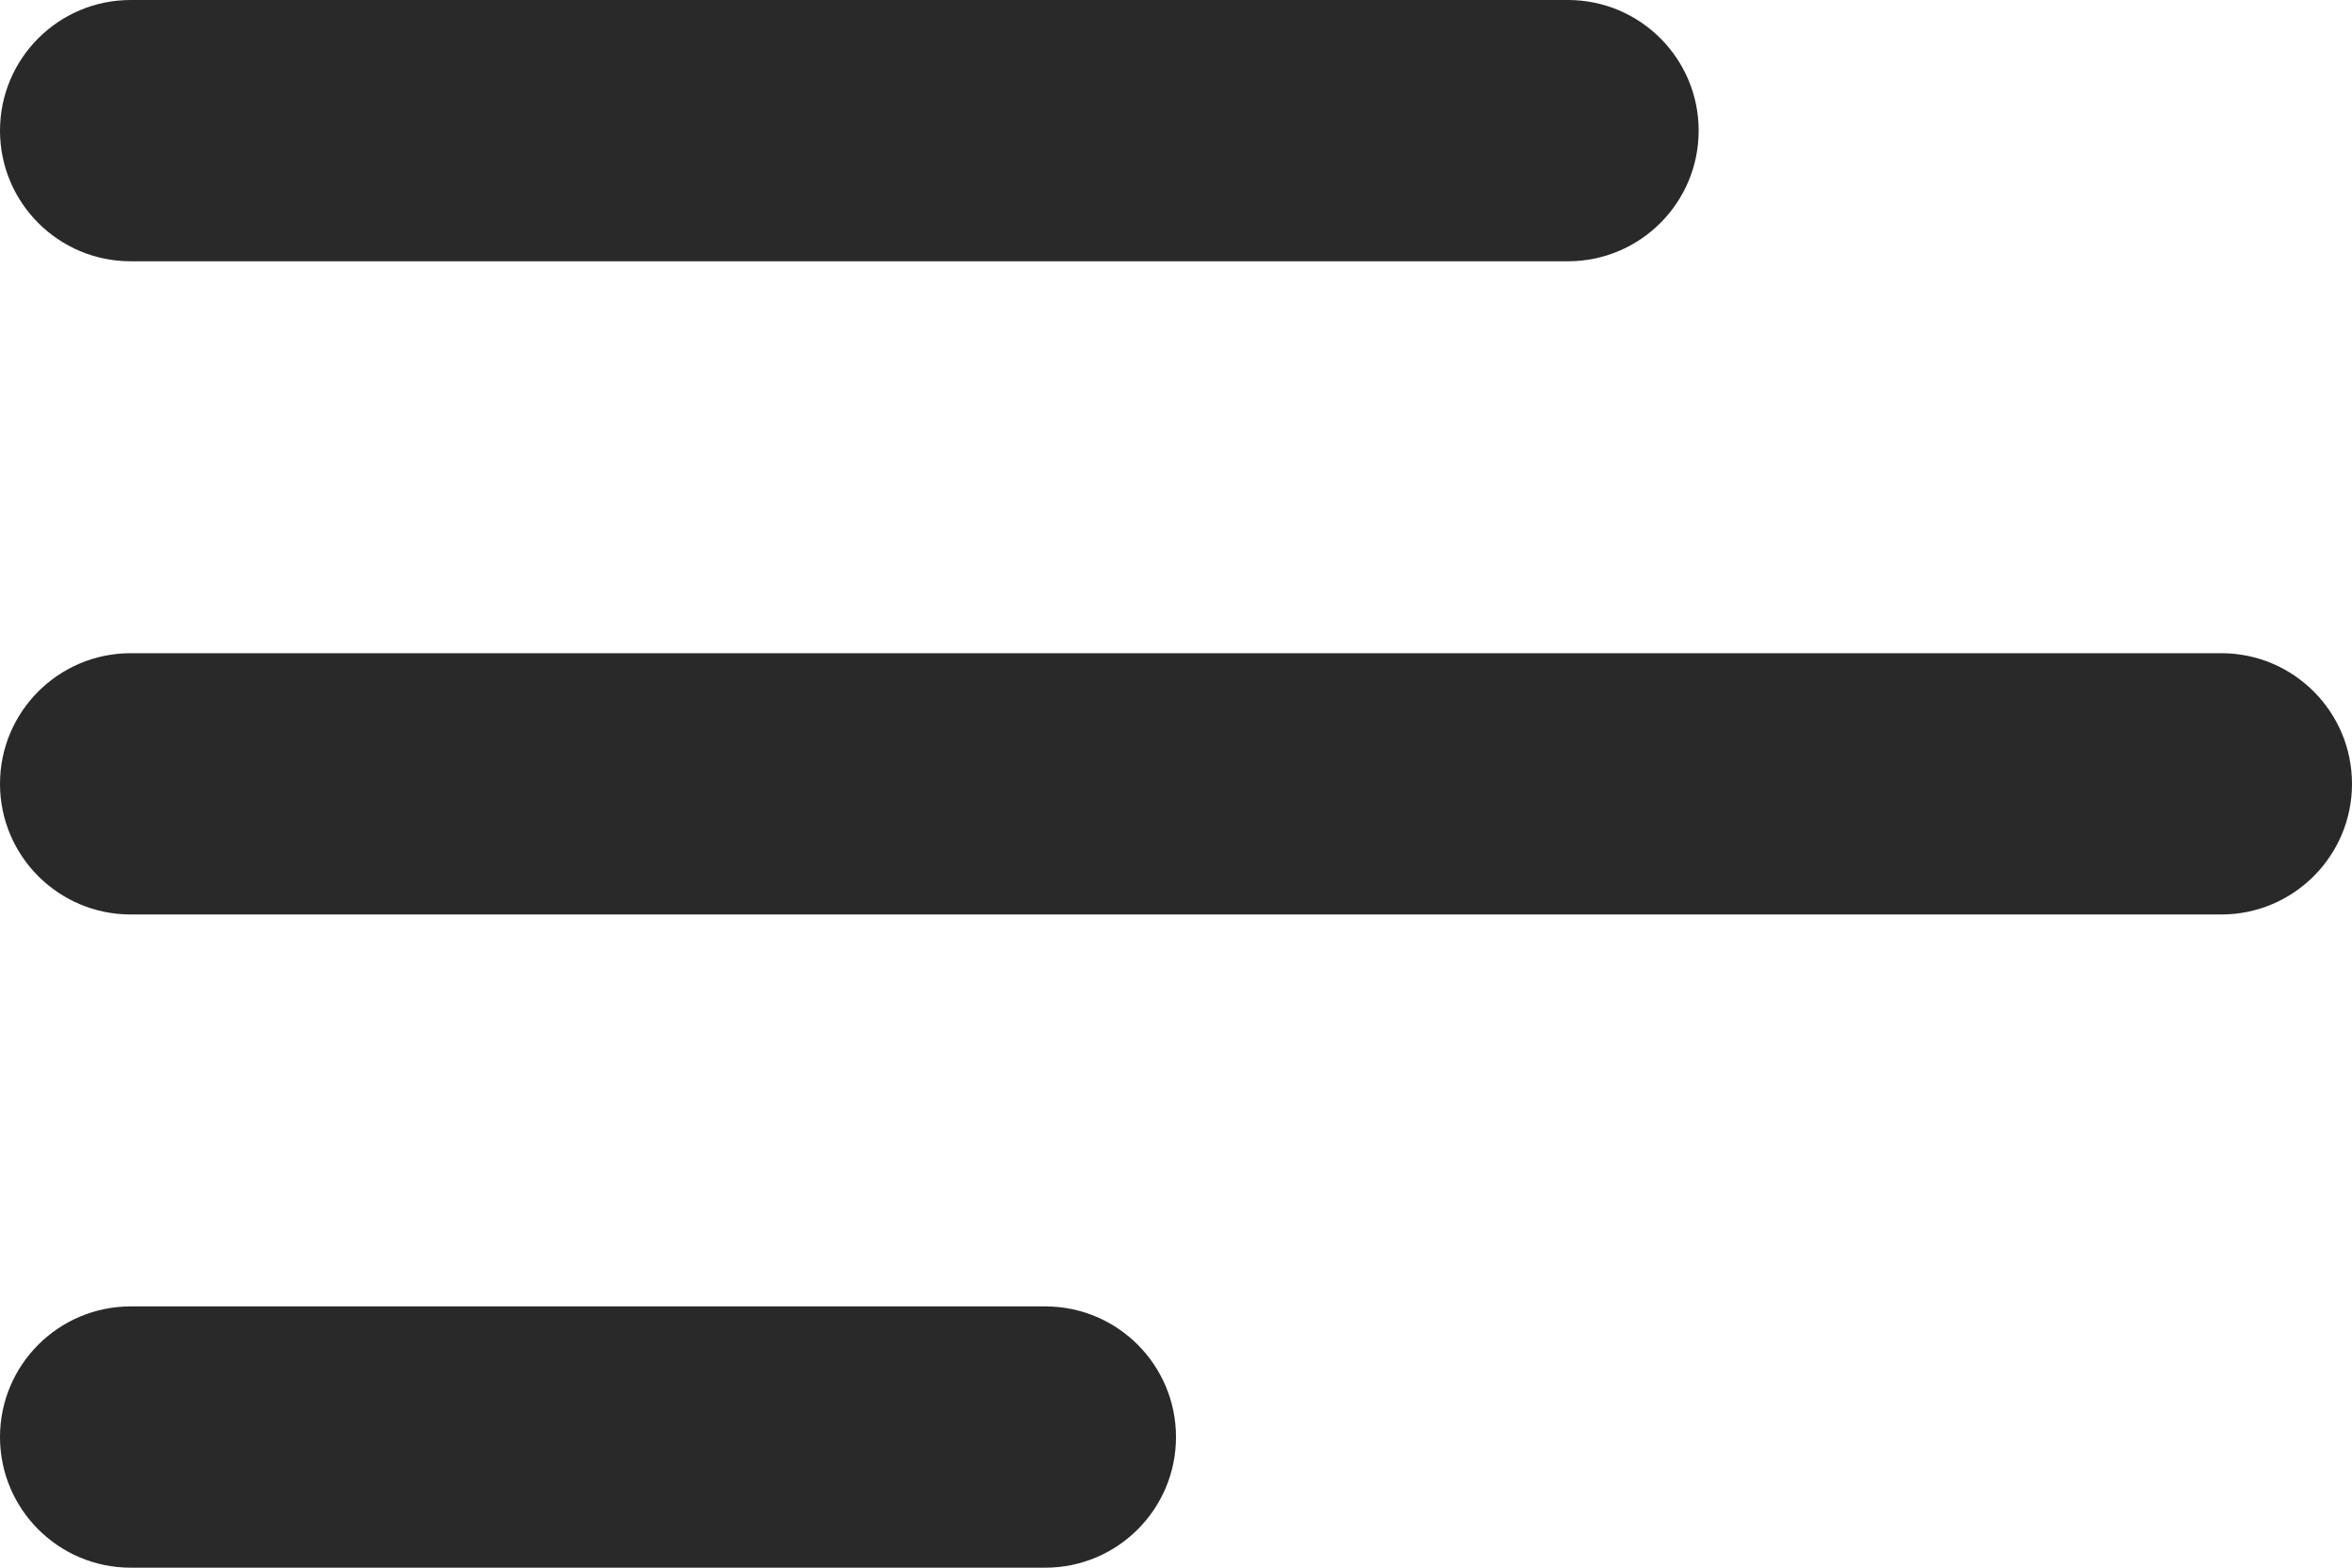
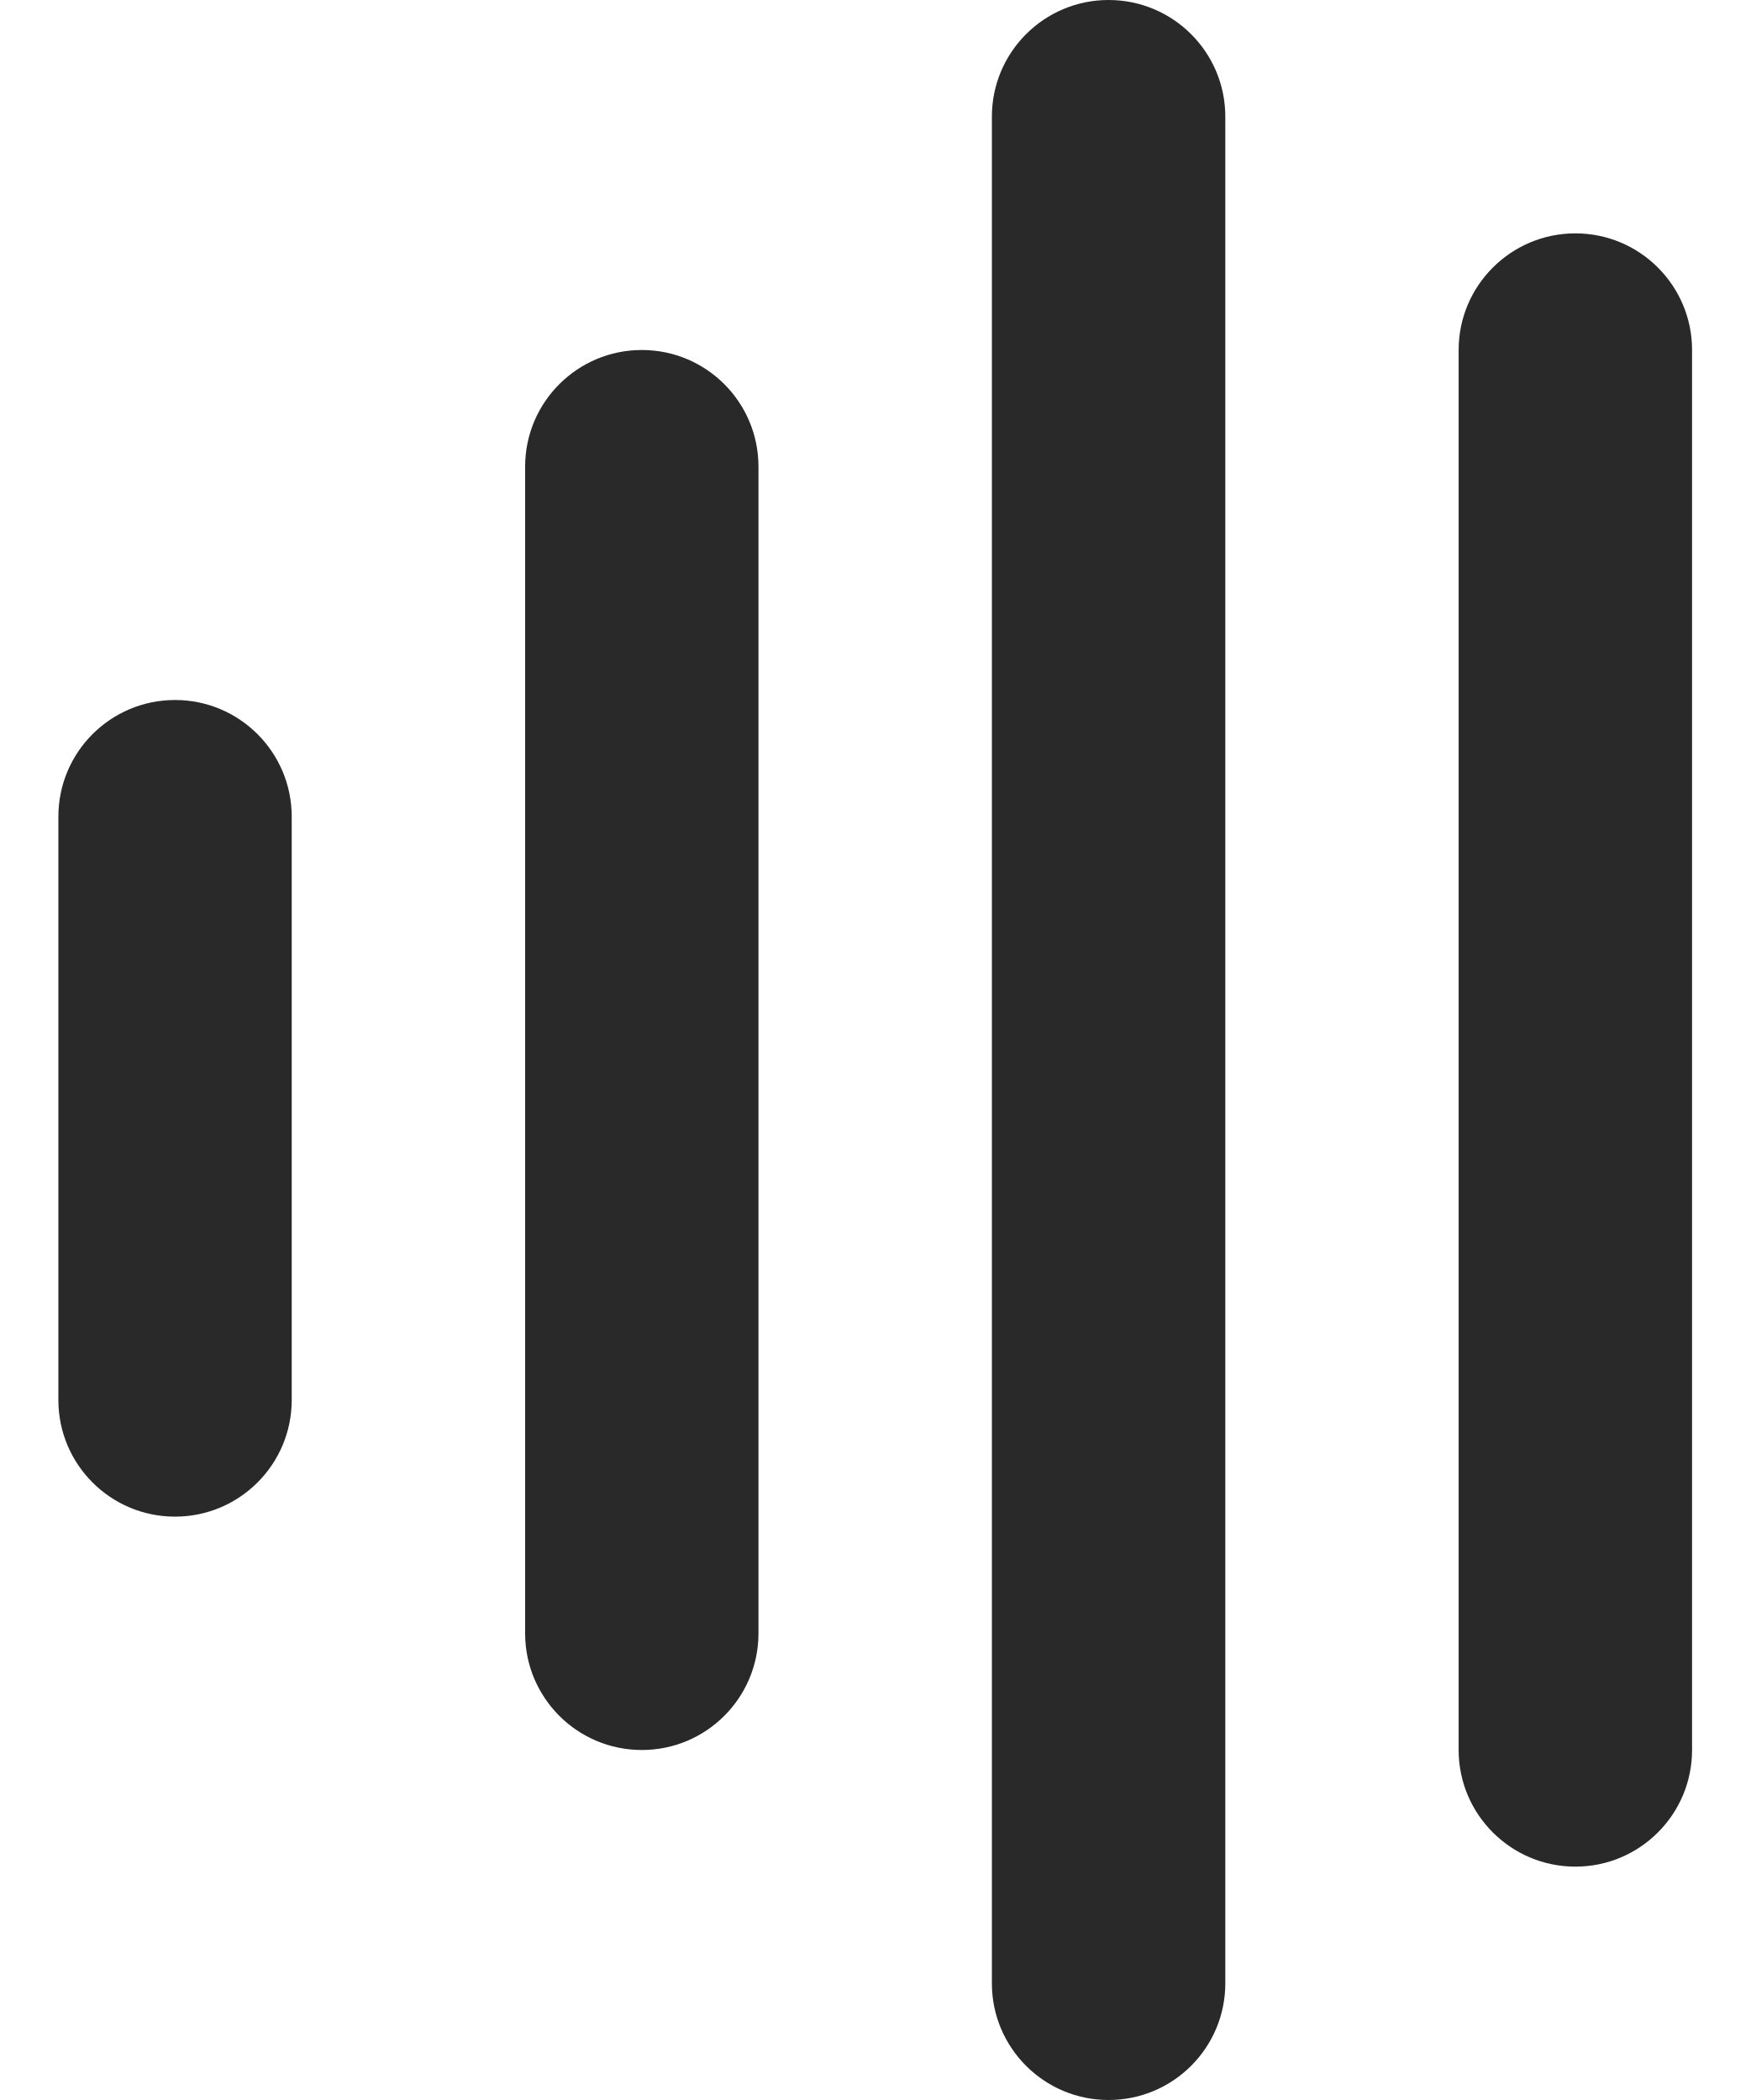
- <svg xmlns="http://www.w3.org/2000/svg" width="18" height="12" viewBox="0 0 18 12" fill="none">
-   <path d="M0 11C0 11.552 0.448 12 1 12H8C8.552 12 9 11.552 9 11C9 10.448 8.552 10 8 10H1C0.448 10 0 10.448 0 11ZM0 6C0 6.552 0.448 7 1 7H17C17.552 7 18 6.552 18 6C18 5.448 17.552 5 17 5H1C0.448 5 0 5.448 0 6ZM1 0C0.448 0 0 0.448 0 1C0 1.552 0.448 2 1 2H12C12.552 2 13 1.552 13 1C13 0.448 12.552 0 12 0H1Z" fill="#292929" />
+ <svg xmlns="http://www.w3.org/2000/svg" width="20" height="24" viewBox="0 0 20 24" fill="none">
+   <path d="M2 17.333C2.736 17.333 3.333 16.736 3.333 16L3.333 9.333C3.333 8.597 2.736 8 2 8C1.263 8 0.667 8.597 0.667 9.333L0.667 16C0.667 16.736 1.263 17.333 2 17.333ZM12.666 24C13.403 24 14 23.403 14 22.667L14 1.333C14 0.597 13.403 0 12.666 0C11.93 0 11.333 0.597 11.333 1.333L11.333 22.667C11.333 23.403 11.93 24 12.666 24ZM6 18.667C6 19.403 6.597 20 7.333 20C8.07 20 8.666 19.403 8.666 18.667L8.666 5.333C8.666 4.597 8.07 4 7.333 4C6.597 4 6 4.597 6 5.333L6 18.667Z" fill="#292929" />
+   <path d="M16.666 20C16.666 20.736 17.264 21.333 18 21.333C18.736 21.333 19.333 20.736 19.333 20V4C19.333 3.264 18.736 2.667 18 2.667C17.264 2.667 16.666 3.264 16.666 4V20Z" fill="#292929" />
</svg>
